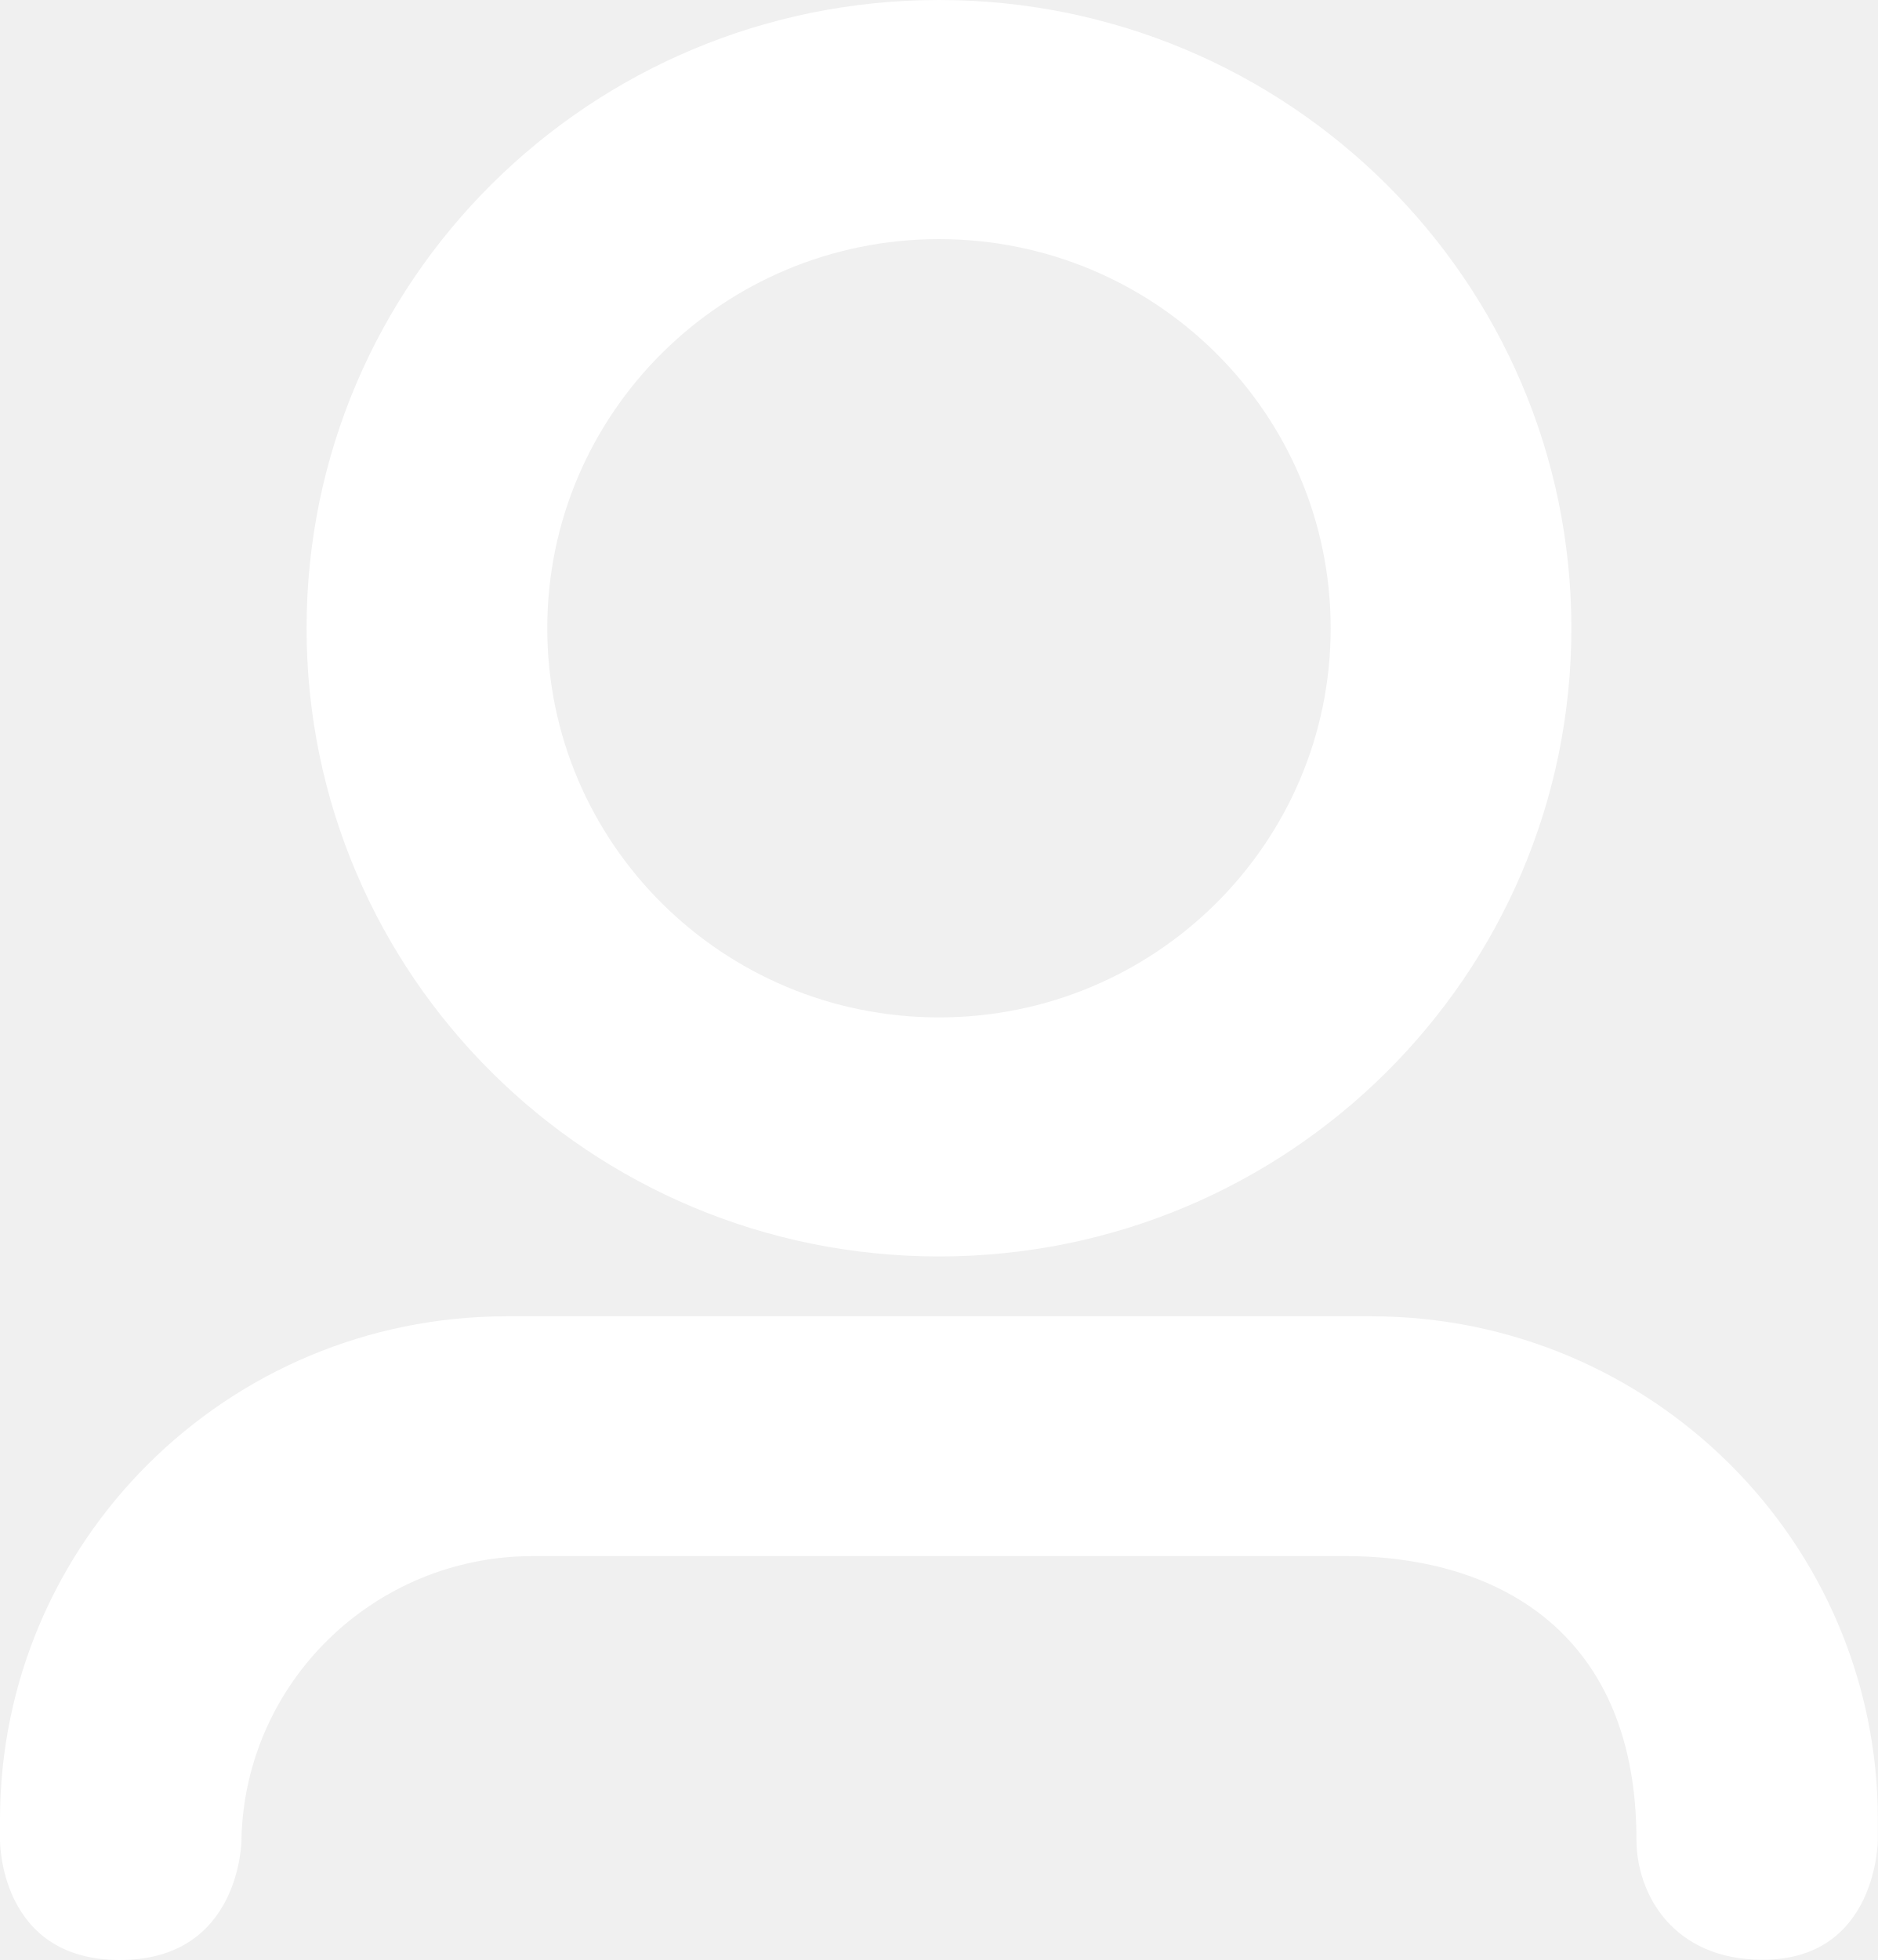
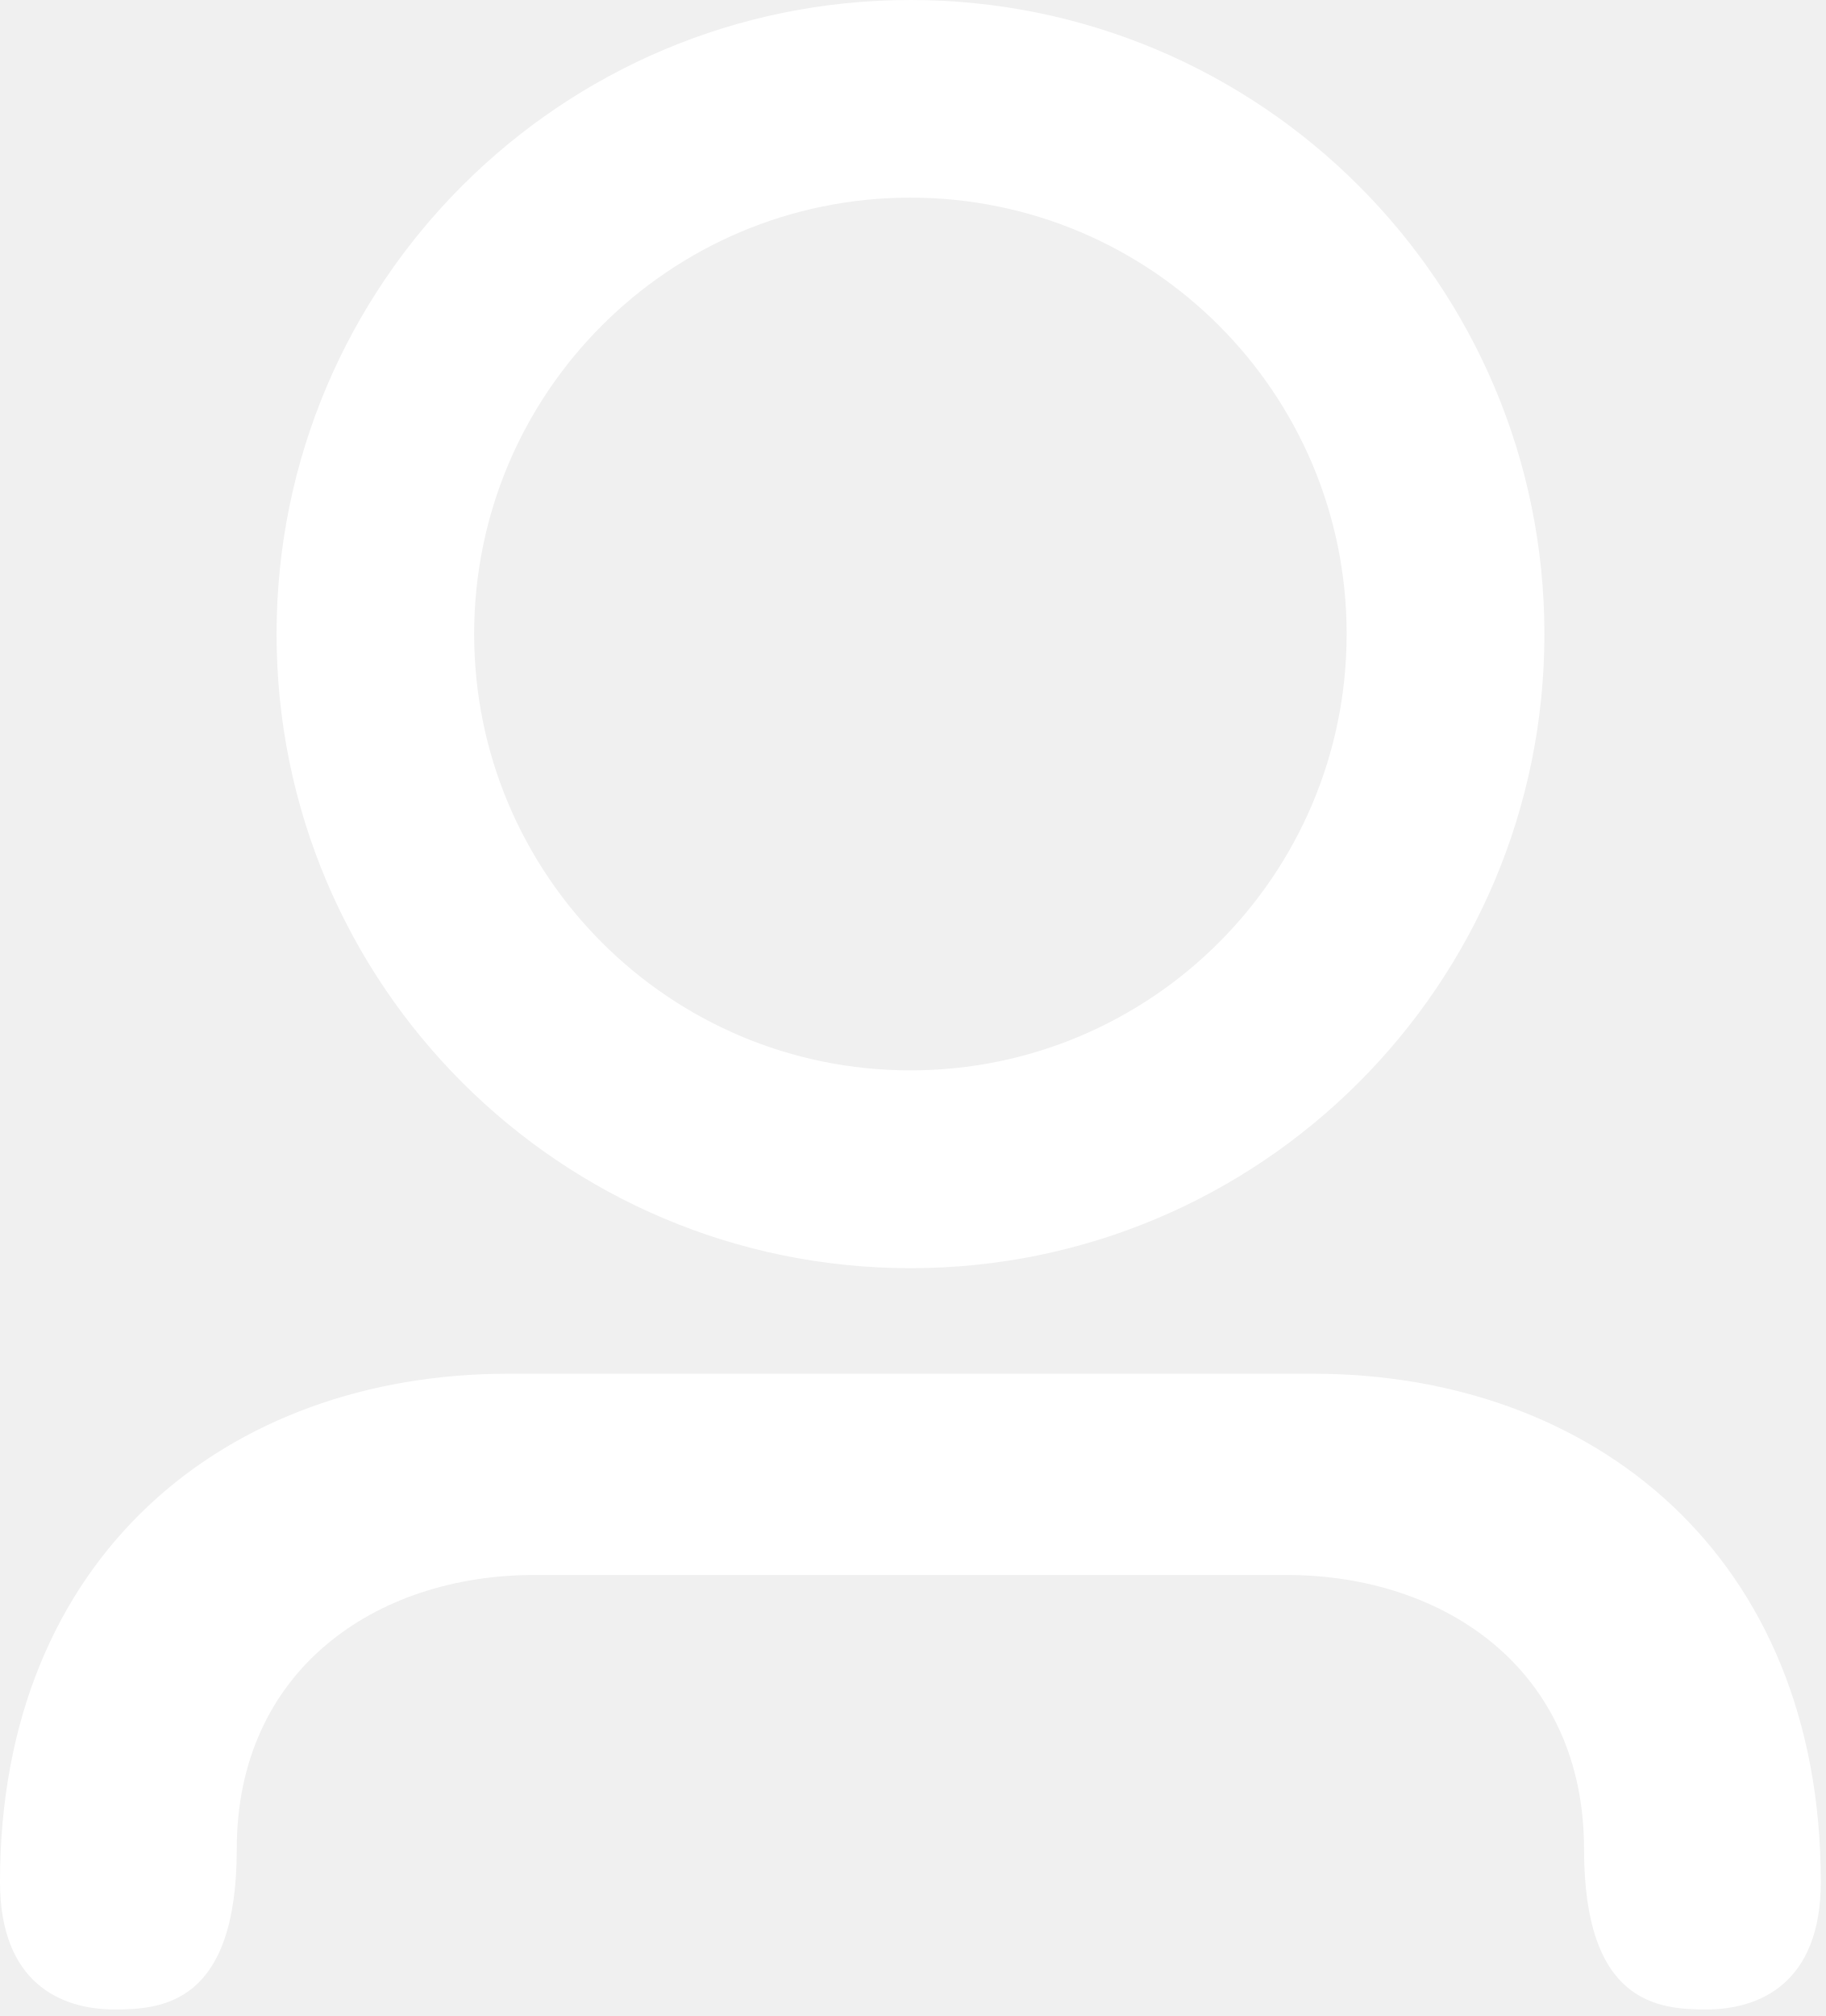
- <svg xmlns="http://www.w3.org/2000/svg" width="23" height="24" viewBox="0 0 23 24" fill="none">
-   <path d="M2.957 22.523C3 20.6 4.582 19.054 6.529 19.054H16.471C18.418 19.054 20.043 20.054 20.043 22.523C20.043 23.189 20.488 23.997 21.589 23.997C23 23.997 23 22.523 23 22.523V22.283C23 18.878 20.221 16.118 16.793 16.118H6.207C2.779 16.118 1.36953e-05 18.878 1.36953e-05 22.283V22.523C1.36953e-05 22.523 -0.02 24 1.468 24C2.956 24 2.958 22.523 2.958 22.523H2.957Z" fill="white" />
-   <path d="M11.501 0C7.223 0 3.755 3.444 3.755 7.693C3.755 11.941 7.223 15.385 11.501 15.385C15.778 15.385 19.246 11.941 19.246 7.693C19.246 3.444 15.777 0 11.501 0ZM11.501 12.458C8.851 12.458 6.703 10.325 6.703 7.693C6.703 5.061 8.851 2.928 11.501 2.928C14.15 2.928 16.298 5.061 16.298 7.693C16.298 10.325 14.15 12.458 11.501 12.458Z" fill="white" />
+ <svg xmlns="http://www.w3.org/2000/svg" width="212" height="234" viewBox="0 0 212 234" fill="none">
+   <path d="M149.36 182.81C167.86 182.81 183.91 193.91 183.91 214.6C183.91 232.6 192.57 233.24 198.12 233.24C204.25 233.24 211.4 230.24 211.4 218.43C211.4 180.56 184.99 159.45 152.42 159.45H58.98C26.41 159.45 0 180.56 0 218.43C0 230.24 7.15 233.24 13.28 233.24C18.83 233.24 27.49 232.6 27.49 214.6C27.49 193.92 43.55 182.81 62.04 182.81H149.36Z" fill="white" />
+   <path d="M105.7 0C65.06 0 32.11 32.95 32.11 73.6C32.11 114.25 65.06 147.2 105.71 147.2C146.36 147.2 179.31 114.25 179.31 73.6C179.31 32.95 146.35 0 105.7 0ZM105.7 124.24C77.73 124.24 55.05 101.56 55.05 73.59C55.05 45.62 77.73 22.94 105.7 22.94C133.67 22.94 156.35 45.62 156.35 73.59C156.35 101.56 133.67 124.24 105.7 124.24Z" fill="white" />
</svg>
